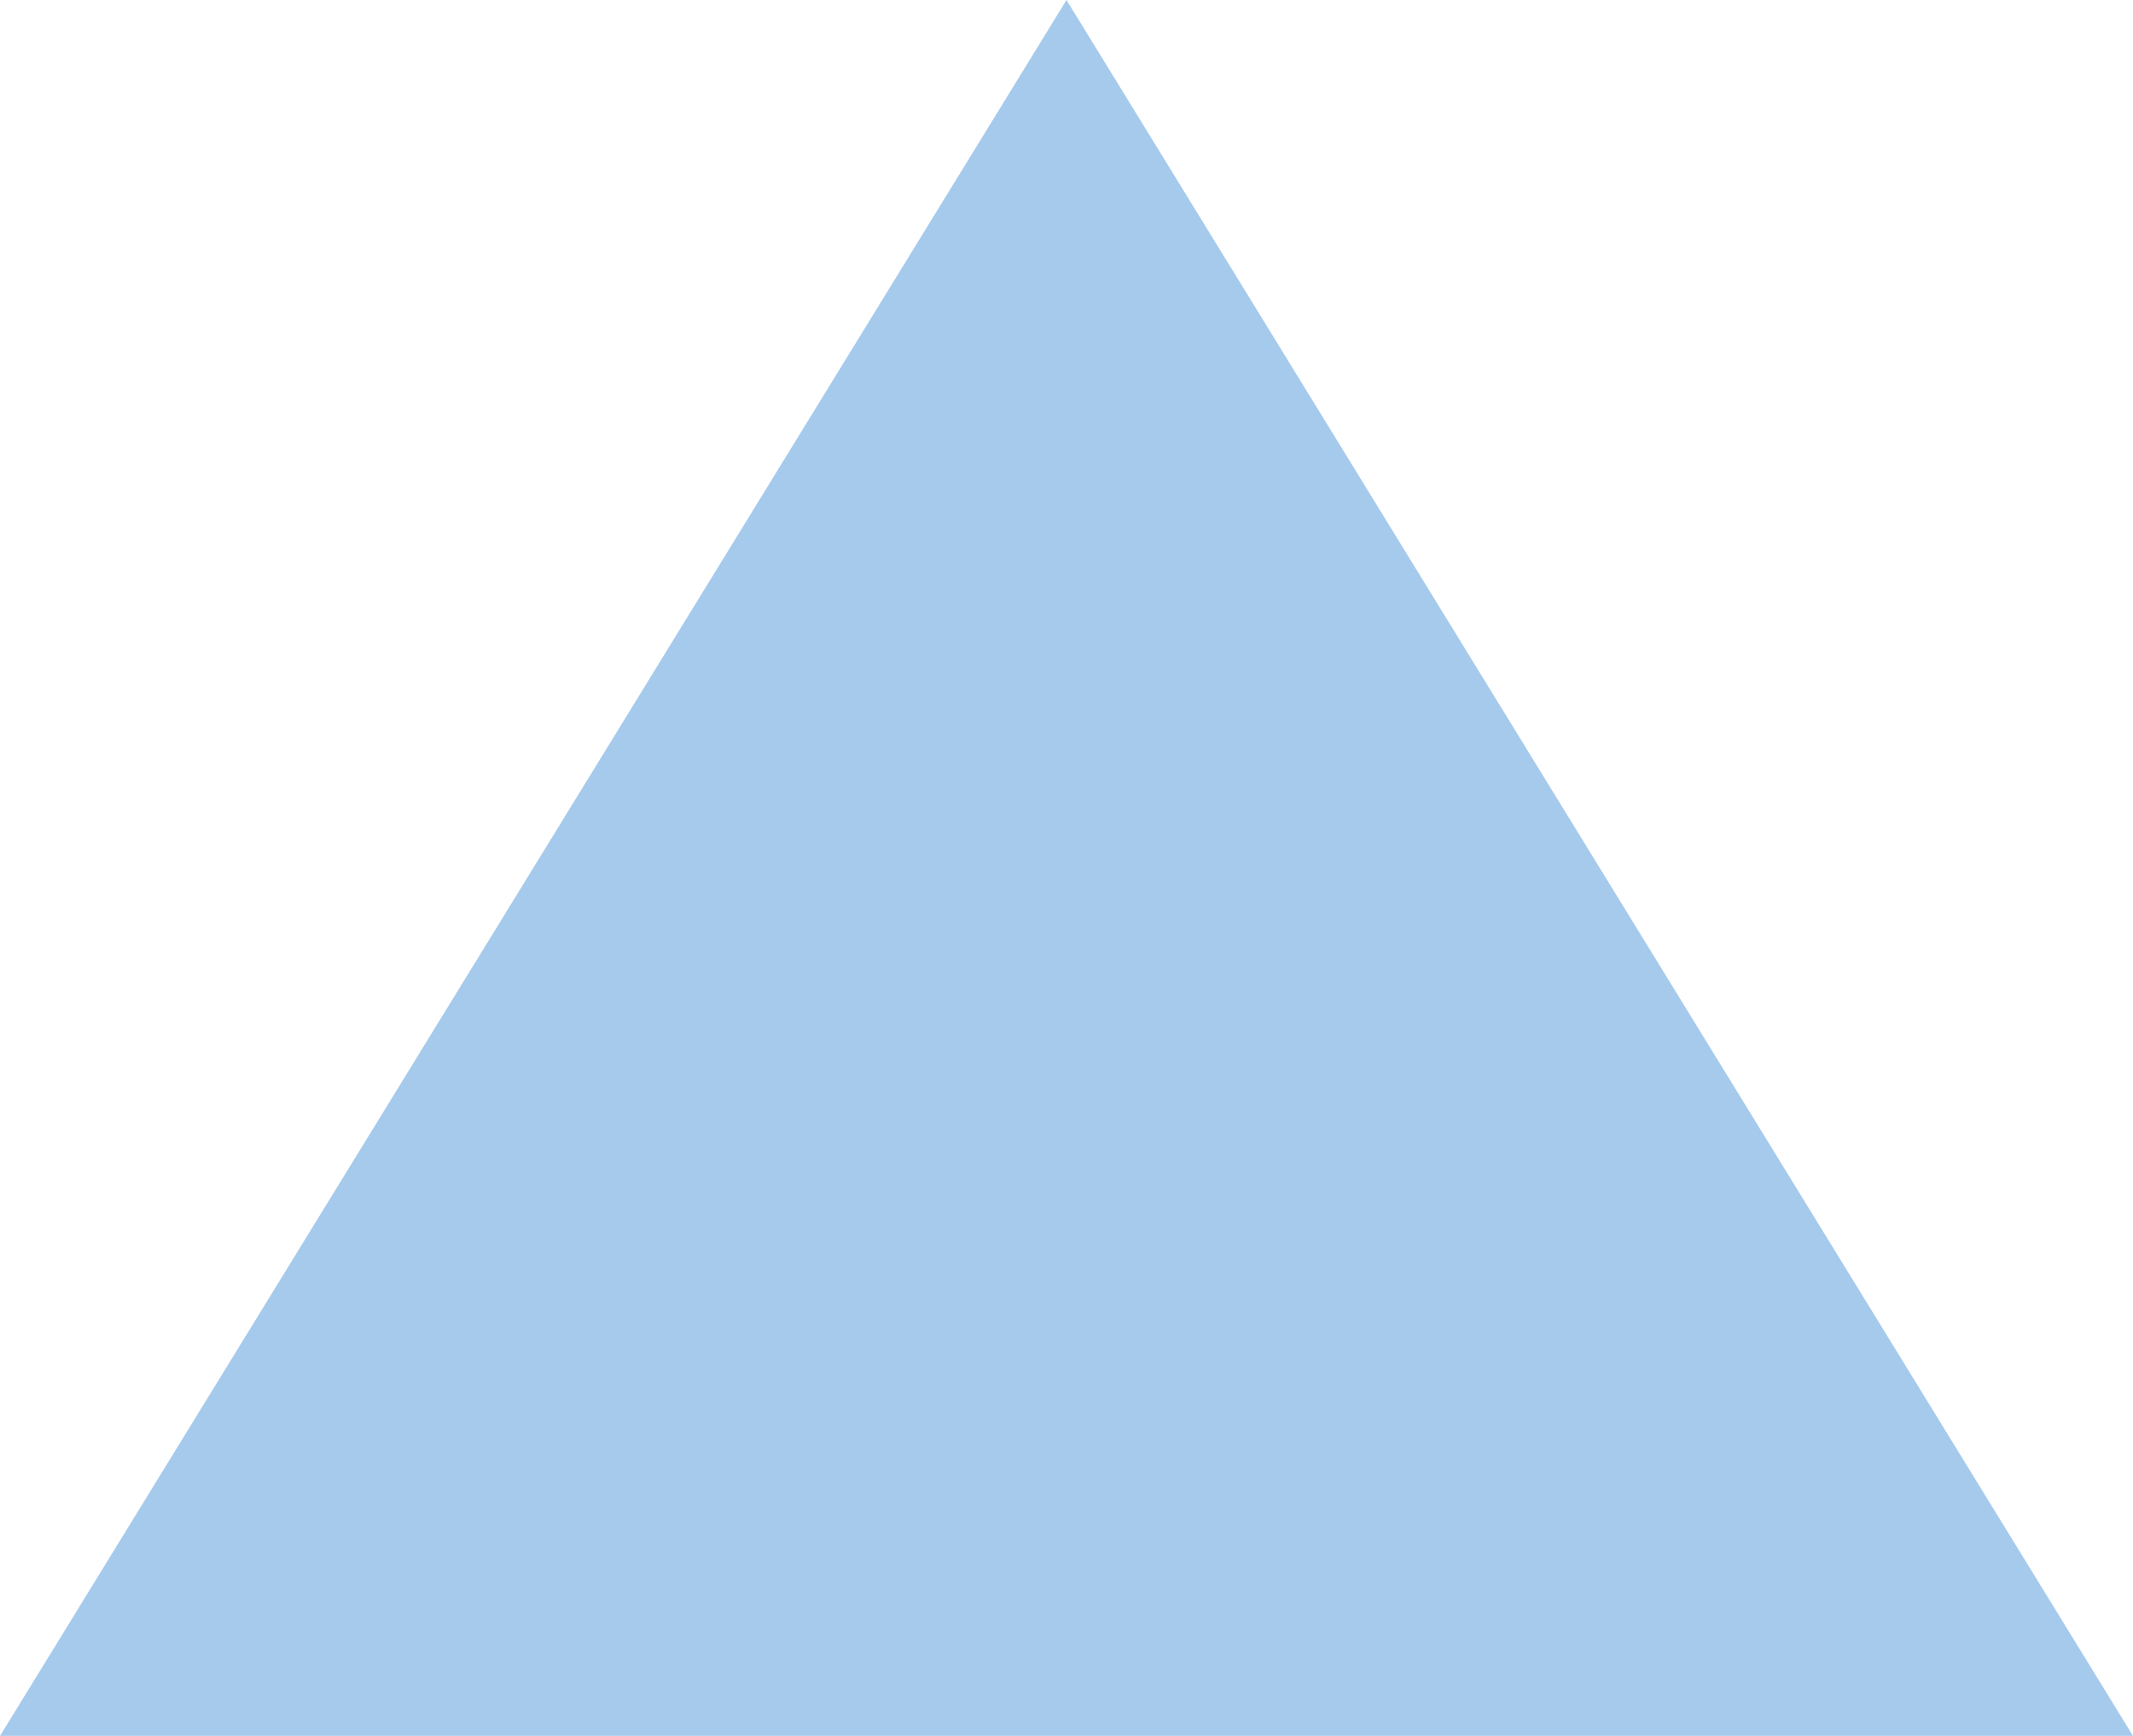
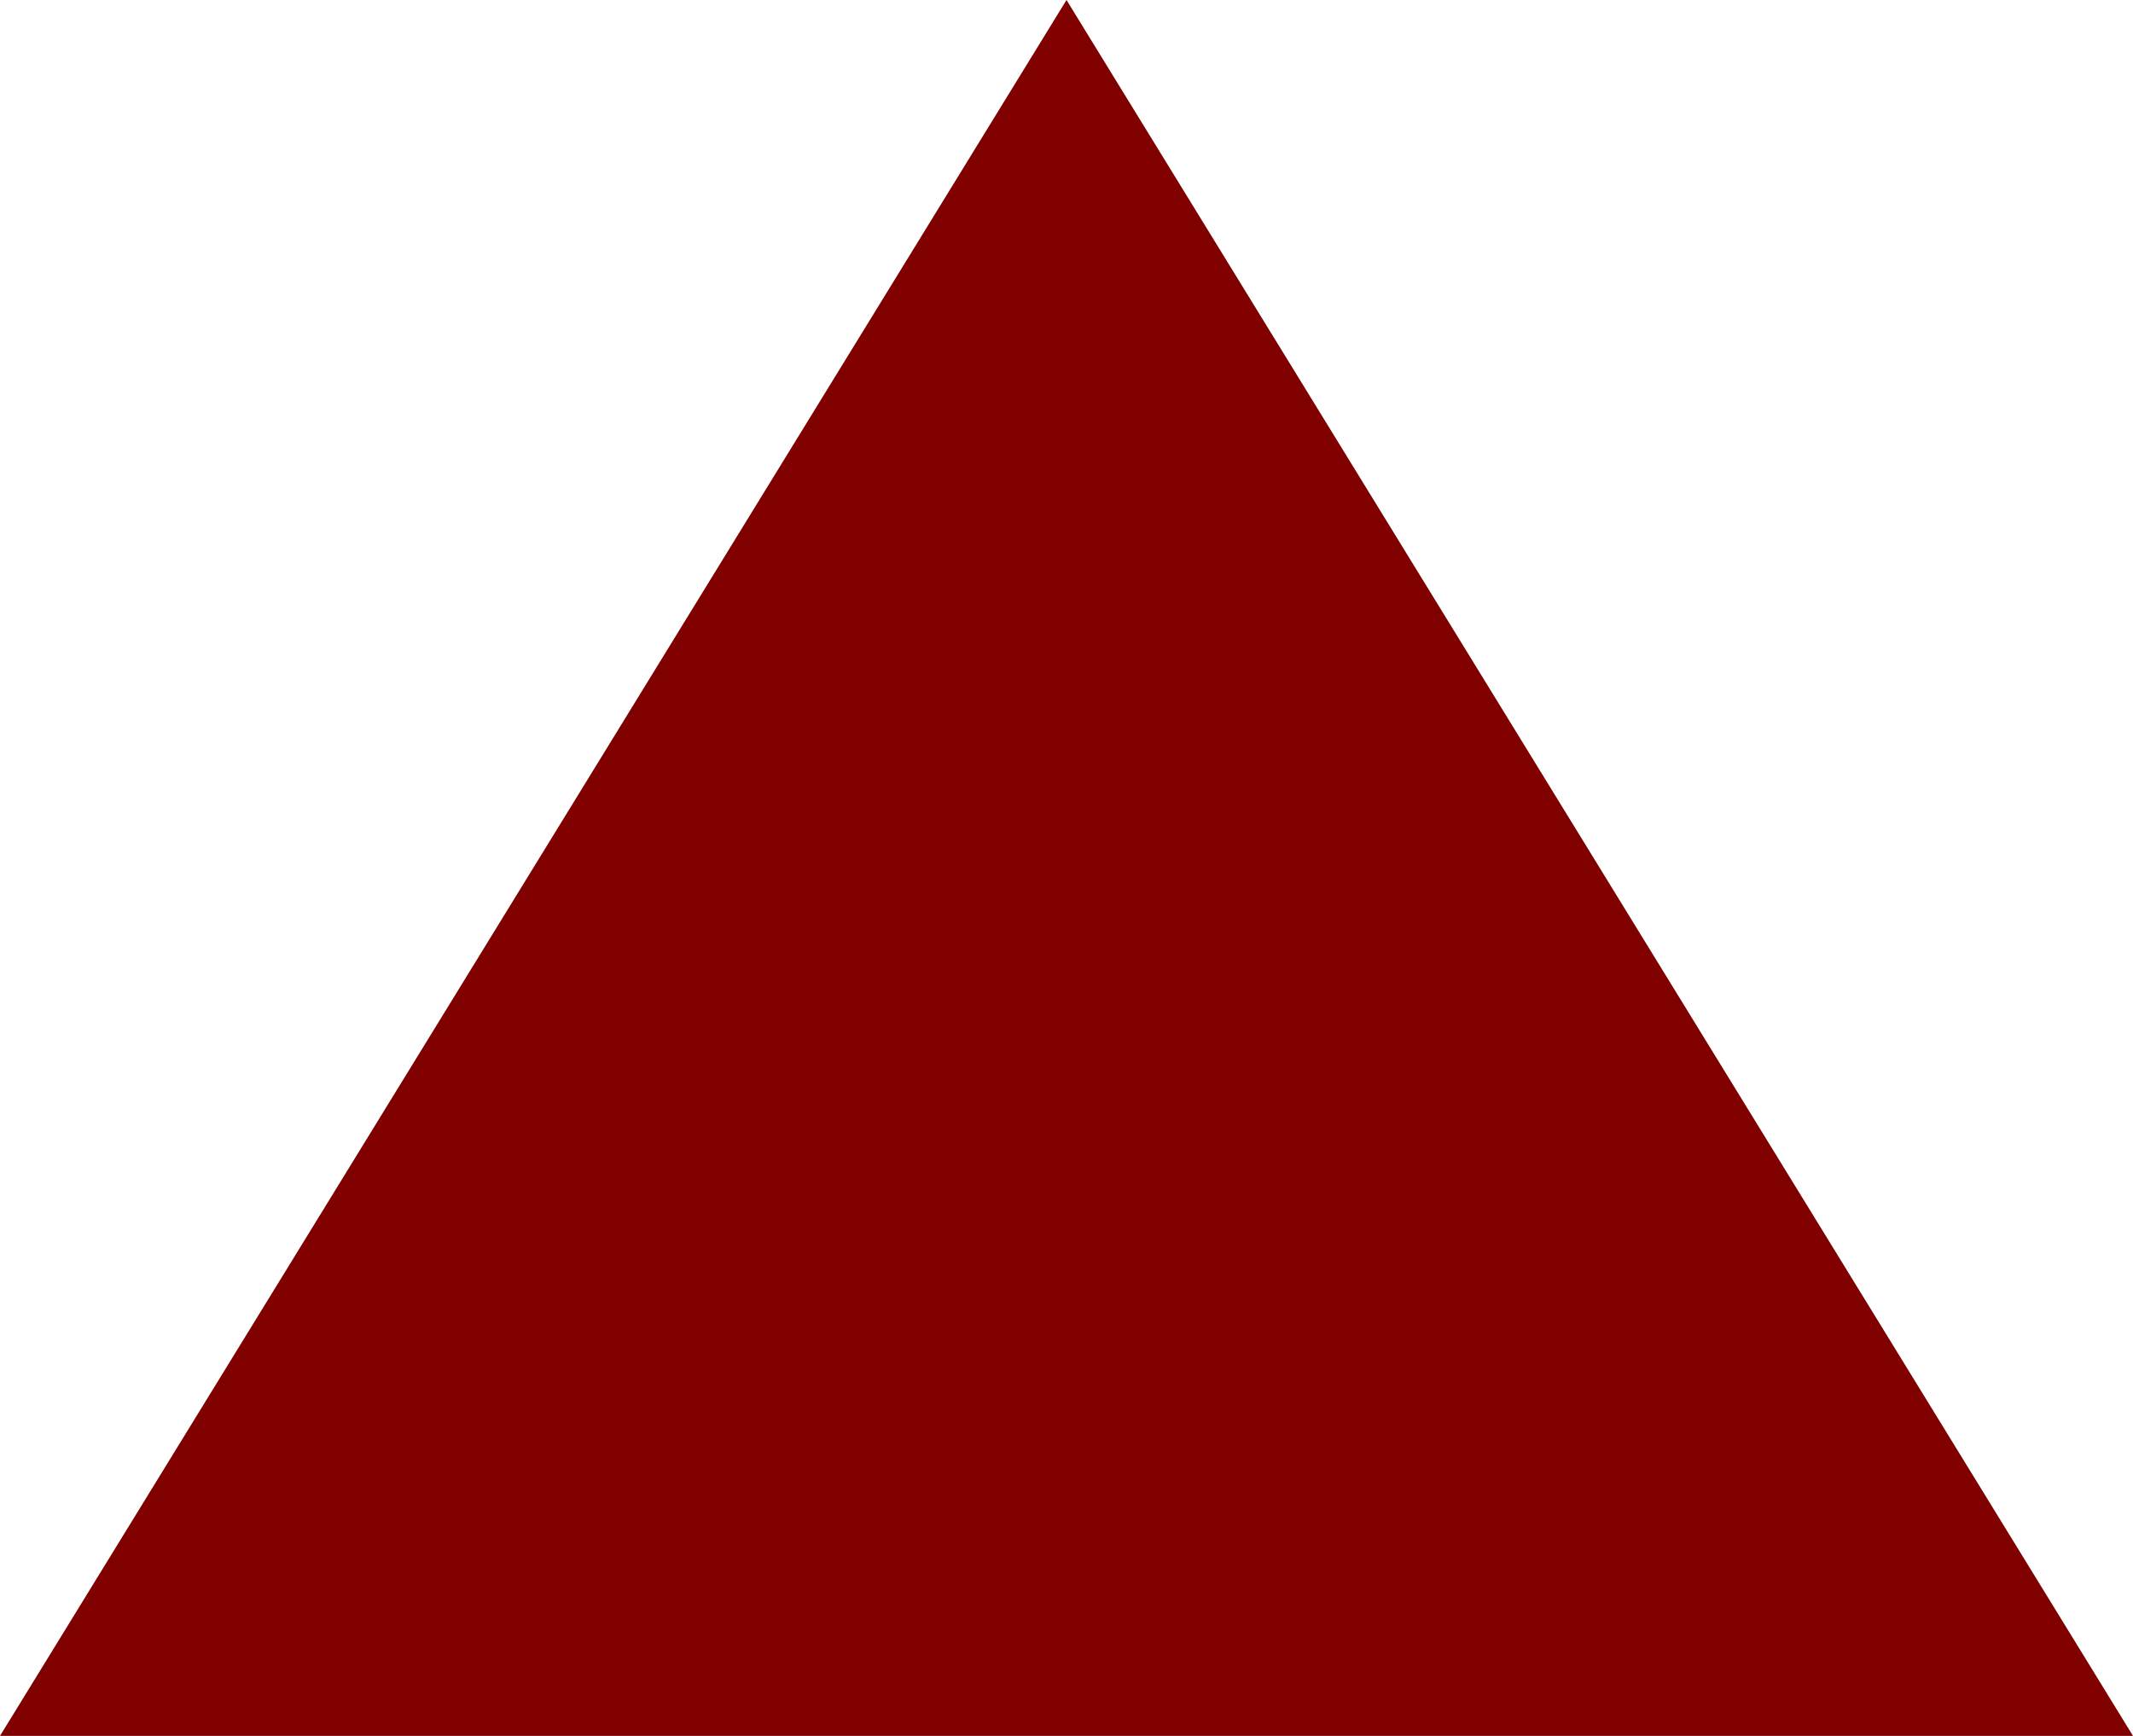
<svg xmlns="http://www.w3.org/2000/svg" width="215" height="175" xml:space="preserve" overflow="hidden">
  <defs>
    <clipPath id="clip0">
      <rect x="1750" y="305" width="215" height="175" />
    </clipPath>
  </defs>
  <g clip-path="url(#clip0)" transform="translate(-1750 -305)">
-     <path d="M1750 480 1857.5 305 1965 480Z" fill="#A6CAEC" fill-rule="evenodd" />
+     <path d="M1750 480 1857.5 305 1965 480Z" fill="#800000" fill-rule="evenodd" />
  </g>
</svg>
